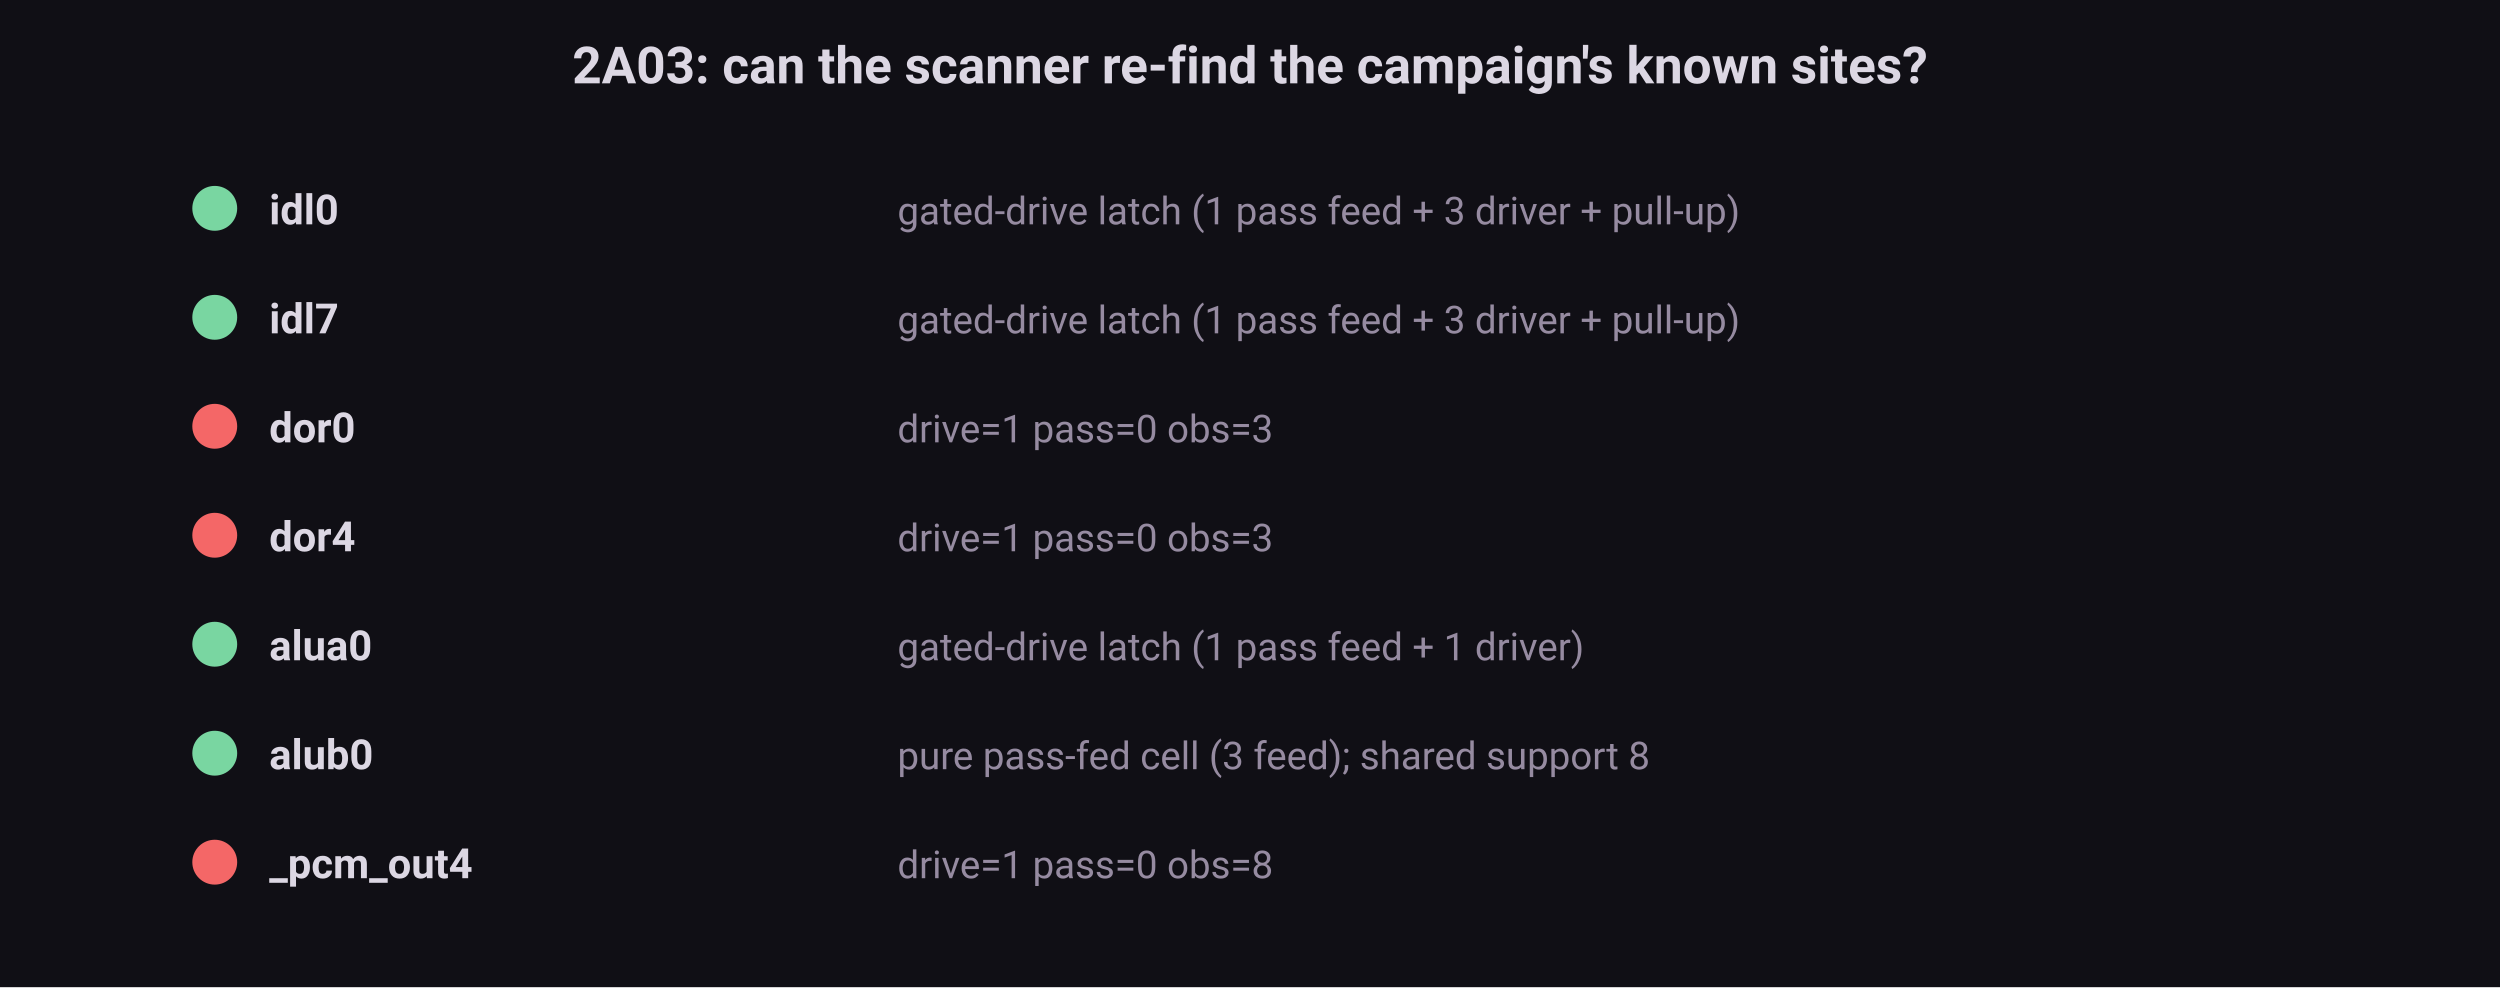
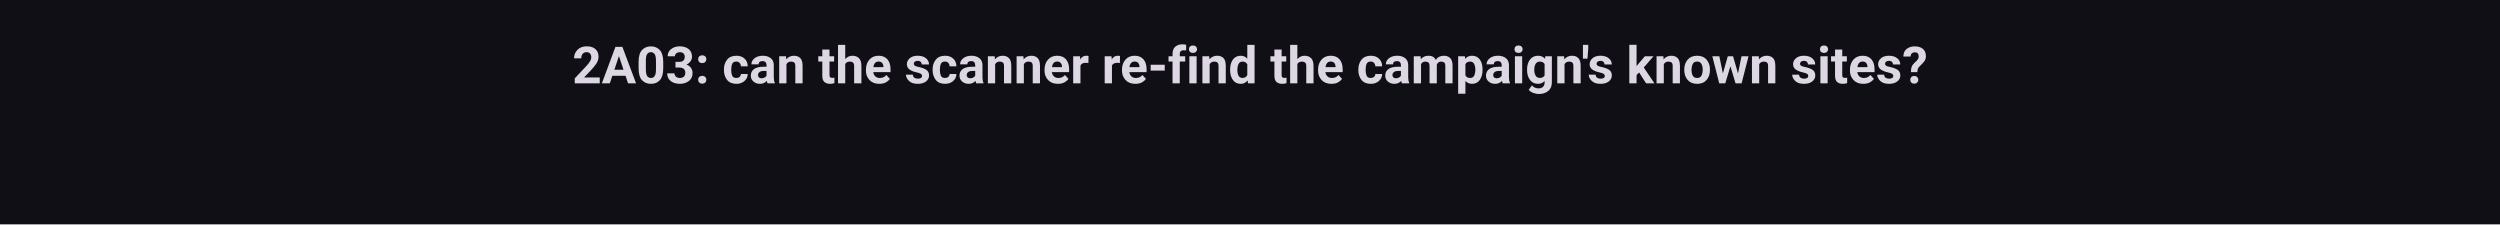
- <svg xmlns="http://www.w3.org/2000/svg" viewBox="0 0 780 308" font-family="Segoe UI,Roboto,sans-serif">
-   <rect width="780" height="308" fill="#100f15" />
+ <svg xmlns="http://www.w3.org/2000/svg" viewBox="0 0 780 70" font-family="Segoe UI,Roboto,sans-serif">
+   <rect width="780" height="70" fill="#100f15" />
  <text x="390.0" y="26" fill="#dcd7e3" font-size="16" font-weight="700" text-anchor="middle">2A03: can the scanner re-find the campaign's known sites?</text>
-   <rect x="60.0" y="58.0" width="14.0" height="14.0" fill="#7ee0a8" fill-opacity="0.95" rx="7" />
-   <text x="84.0" y="70.0" fill="#dcd7e3" font-size="13" font-weight="700" text-anchor="start">idl0</text>
-   <text x="280.0" y="70.0" fill="#968ba1" font-size="12" text-anchor="start">gated-drive latch (1 pass feed + 3 driver + pull-up)</text>
-   <rect x="60.0" y="92.0" width="14.0" height="14.0" fill="#7ee0a8" fill-opacity="0.95" rx="7" />
-   <text x="84.0" y="104.0" fill="#dcd7e3" font-size="13" font-weight="700" text-anchor="start">idl7</text>
-   <text x="280.0" y="104.0" fill="#968ba1" font-size="12" text-anchor="start">gated-drive latch (1 pass feed + 3 driver + pull-up)</text>
-   <rect x="60.0" y="126.0" width="14.0" height="14.0" fill="#ff6b6b" fill-opacity="0.95" rx="7" />
-   <text x="84.0" y="138.0" fill="#dcd7e3" font-size="13" font-weight="700" text-anchor="start">dor0</text>
-   <text x="280.0" y="138.0" fill="#968ba1" font-size="12" text-anchor="start">drive=1 pass=0 obs=3</text>
-   <rect x="60.0" y="160.0" width="14.0" height="14.0" fill="#ff6b6b" fill-opacity="0.95" rx="7" />
-   <text x="84.0" y="172.0" fill="#dcd7e3" font-size="13" font-weight="700" text-anchor="start">dor4</text>
-   <text x="280.0" y="172.0" fill="#968ba1" font-size="12" text-anchor="start">drive=1 pass=0 obs=3</text>
-   <rect x="60.0" y="194.0" width="14.0" height="14.0" fill="#7ee0a8" fill-opacity="0.95" rx="7" />
-   <text x="84.0" y="206.0" fill="#dcd7e3" font-size="13" font-weight="700" text-anchor="start">alua0</text>
-   <text x="280.0" y="206.0" fill="#968ba1" font-size="12" text-anchor="start">gated-drive latch (1 pass feed + 1 driver)</text>
-   <rect x="60.0" y="228.0" width="14.0" height="14.0" fill="#7ee0a8" fill-opacity="0.95" rx="7" />
-   <text x="84.0" y="240.0" fill="#dcd7e3" font-size="13" font-weight="700" text-anchor="start">alub0</text>
-   <text x="280.0" y="240.0" fill="#968ba1" font-size="12" text-anchor="start">pure pass-fed cell (3 feed); shared support 8</text>
-   <rect x="60.0" y="262.0" width="14.0" height="14.0" fill="#ff6b6b" fill-opacity="0.95" rx="7" />
-   <text x="84.0" y="274.0" fill="#dcd7e3" font-size="13" font-weight="700" text-anchor="start">_pcm_out4</text>
-   <text x="280.0" y="274.0" fill="#968ba1" font-size="12" text-anchor="start">drive=1 pass=0 obs=8</text>
</svg>
